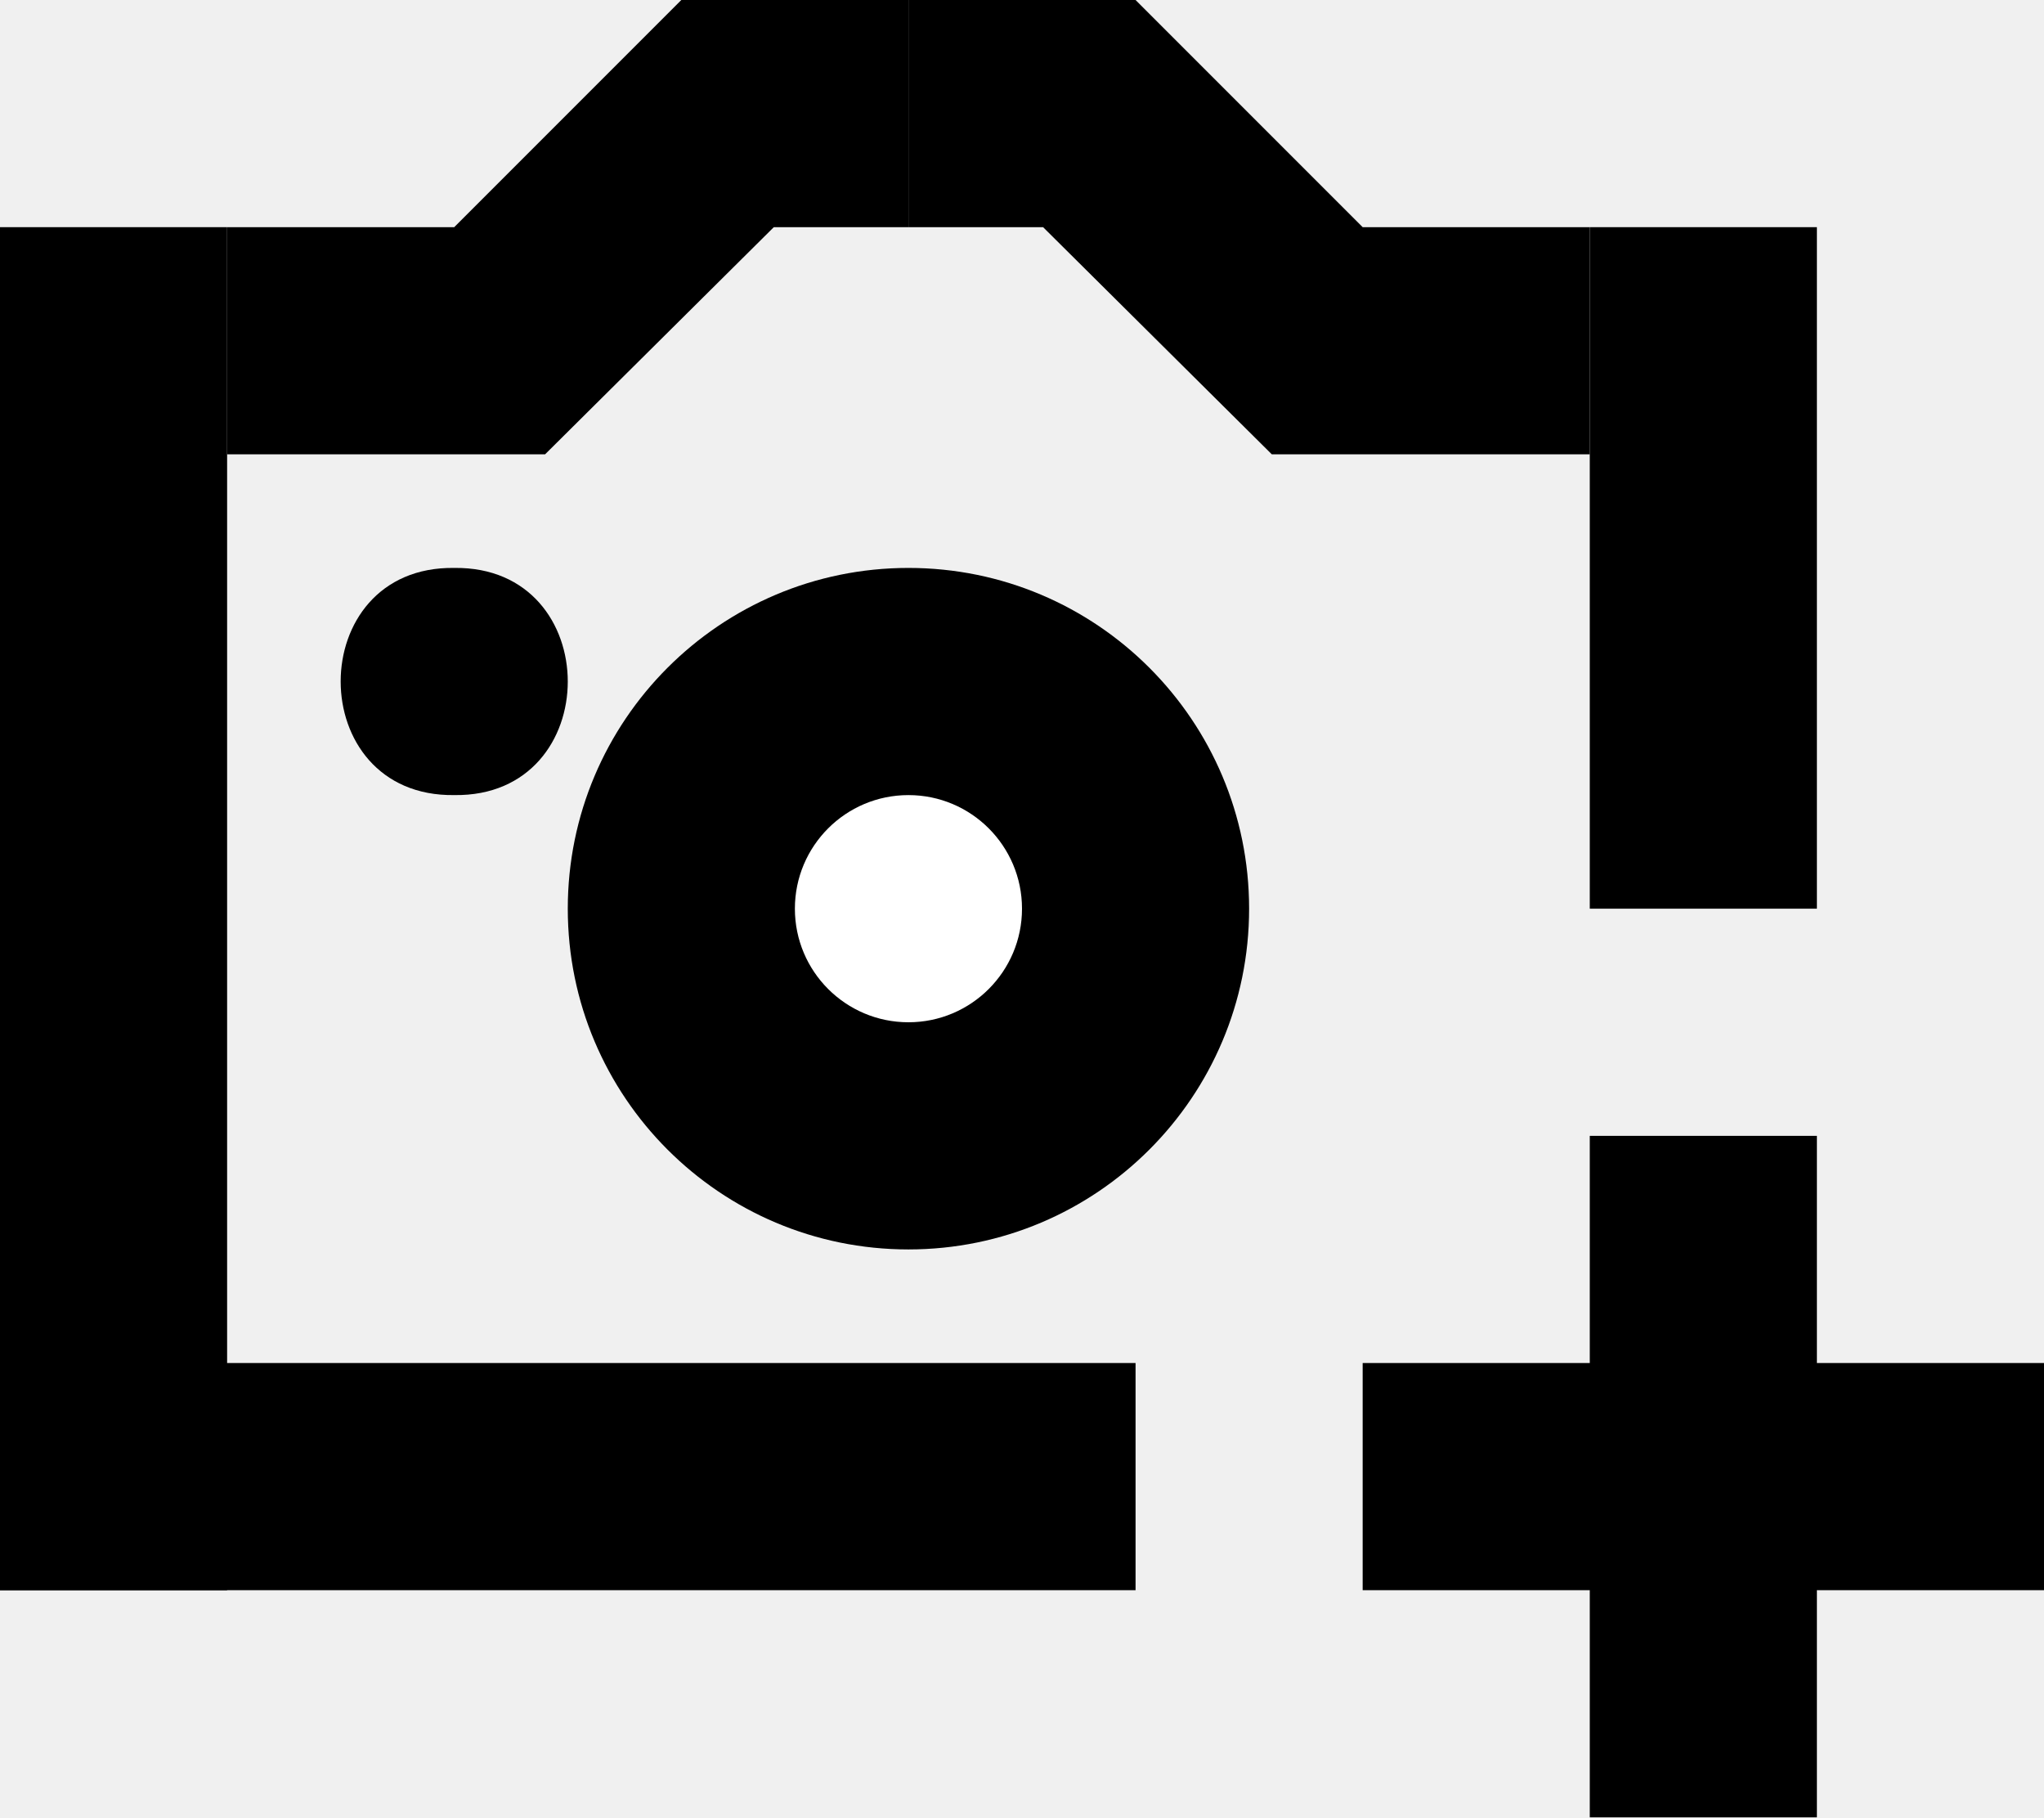
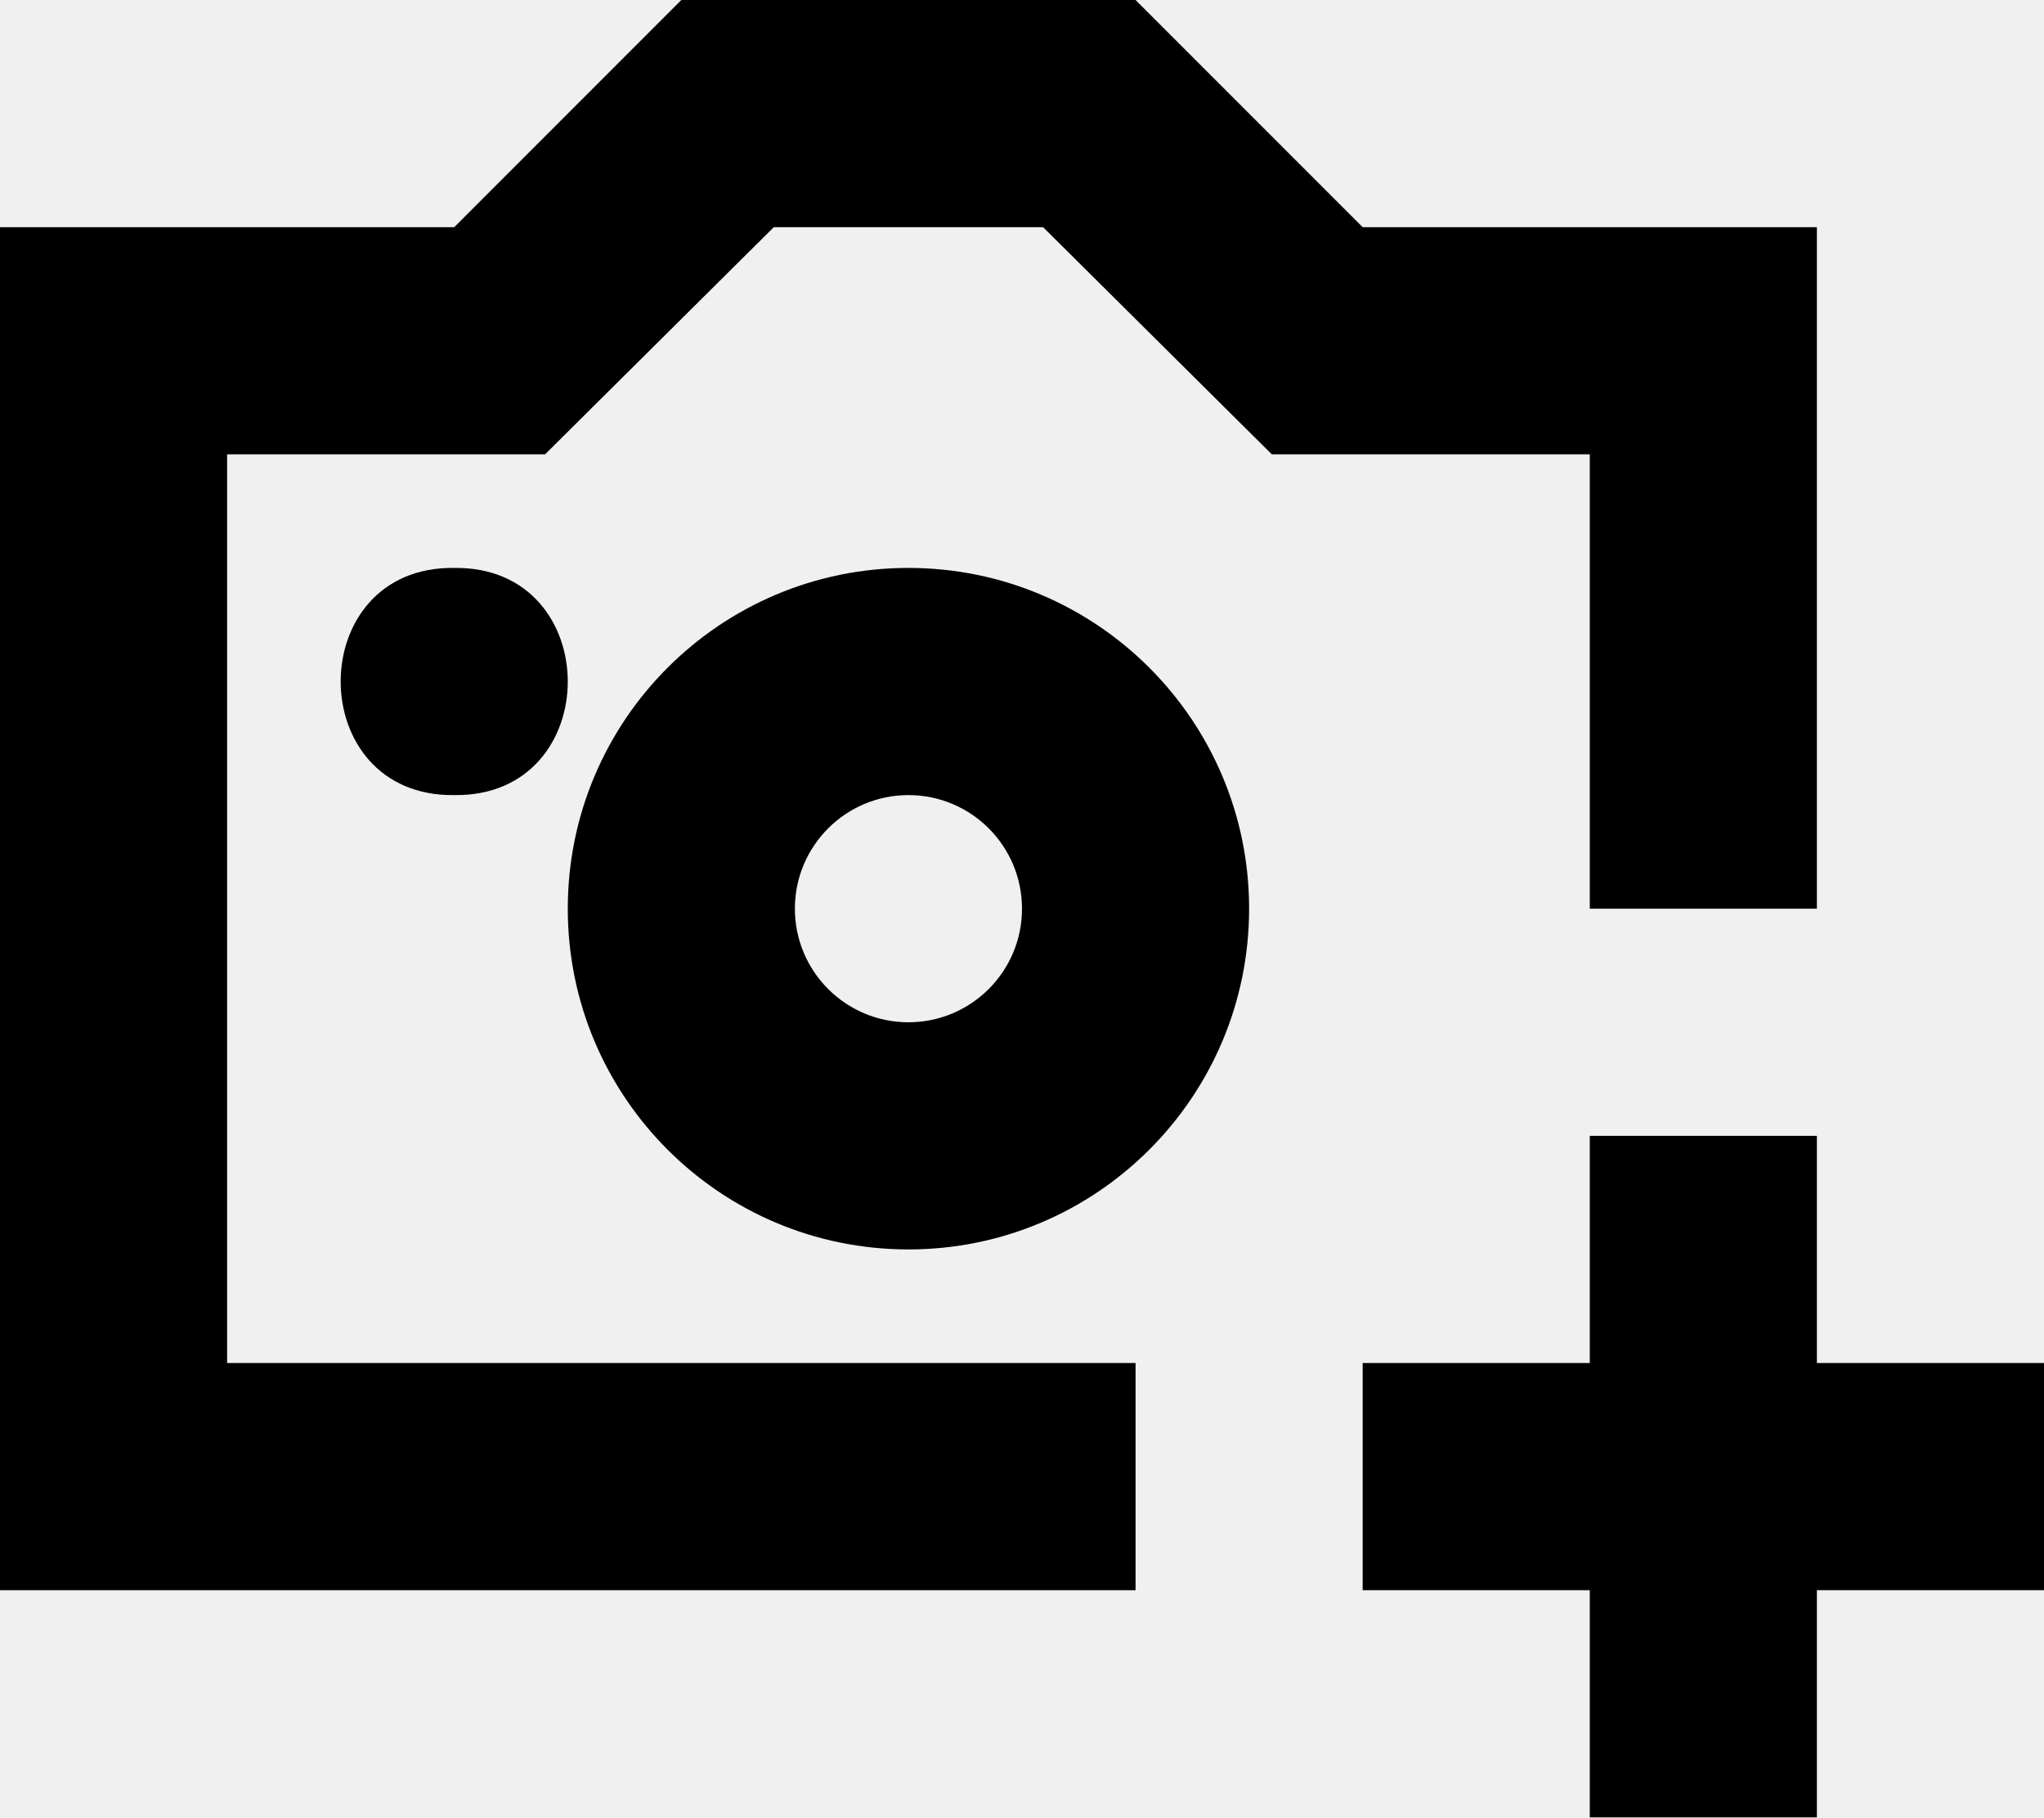
<svg xmlns="http://www.w3.org/2000/svg" width="180" height="160" viewBox="0 0 180 160" fill="none">
-   <path d="M160 120V100H140V120H120V140H140V160H160V140H180V120H160Z" fill="black" />
-   <path d="M110 80C110 96.569 96.569 110 80 110C63.431 110 50 96.569 50 80C50 63.431 63.431 50 80 50C96.569 50 110 63.431 110 80Z" fill="black" />
-   <path d="M90 80C90 85.523 85.523 90 80 90C74.477 90 70 85.523 70 80C70 74.477 74.477 70 80 70C85.523 70 90 74.477 90 80Z" fill="white" />
-   <path d="M5.24537e-06 120H100V140H5.24537e-06V120Z" fill="black" />
-   <path d="M5.24537e-06 140L0 20H20L20 140H5.24537e-06Z" fill="black" />
-   <path d="M140 80V20H160L160 80H140Z" fill="black" />
-   <path d="M80 20H68.143L48 40H20V20H40L60 0H80V20Z" fill="black" />
-   <path d="M80 20H91.857L112 40H140V20H120L100 0H80V20Z" fill="black" />
-   <path d="M40 50.001C26.667 49.809 26.667 70.181 40 69.999C53.333 70.191 53.333 49.819 40 50.001Z" fill="black" />
+   <path d="M160 120H180V140H160V160H140V140H120V120H140V100H160V120Z" fill="black" />
+   <path d="M120 20H160V80H140V40H112L91.857 20H68.143L48 40H20V120H100V140H0V20H40L60 0H100L120 20Z" fill="black" />
+   <path fill-rule="nonzero" clip-rule="evenodd" d="M80 50C96.569 50 110 63.431 110 80C110 96.569 96.569 110 80 110C63.431 110 50 96.569 50 80C50 63.431 63.431 50 80 50Z M80 70C74.477 70 70 74.477 70 80C70 85.523 74.477 90 80 90C85.523 90 90 85.523 90 80C90 74.477 85.523 70 80 70Z" fill="black" />
+   <path d="M40 50.001C53.333 49.819 53.333 70.192 40 69.999C26.667 70.181 26.667 49.809 40 50.001Z" fill="black" />
</svg>
